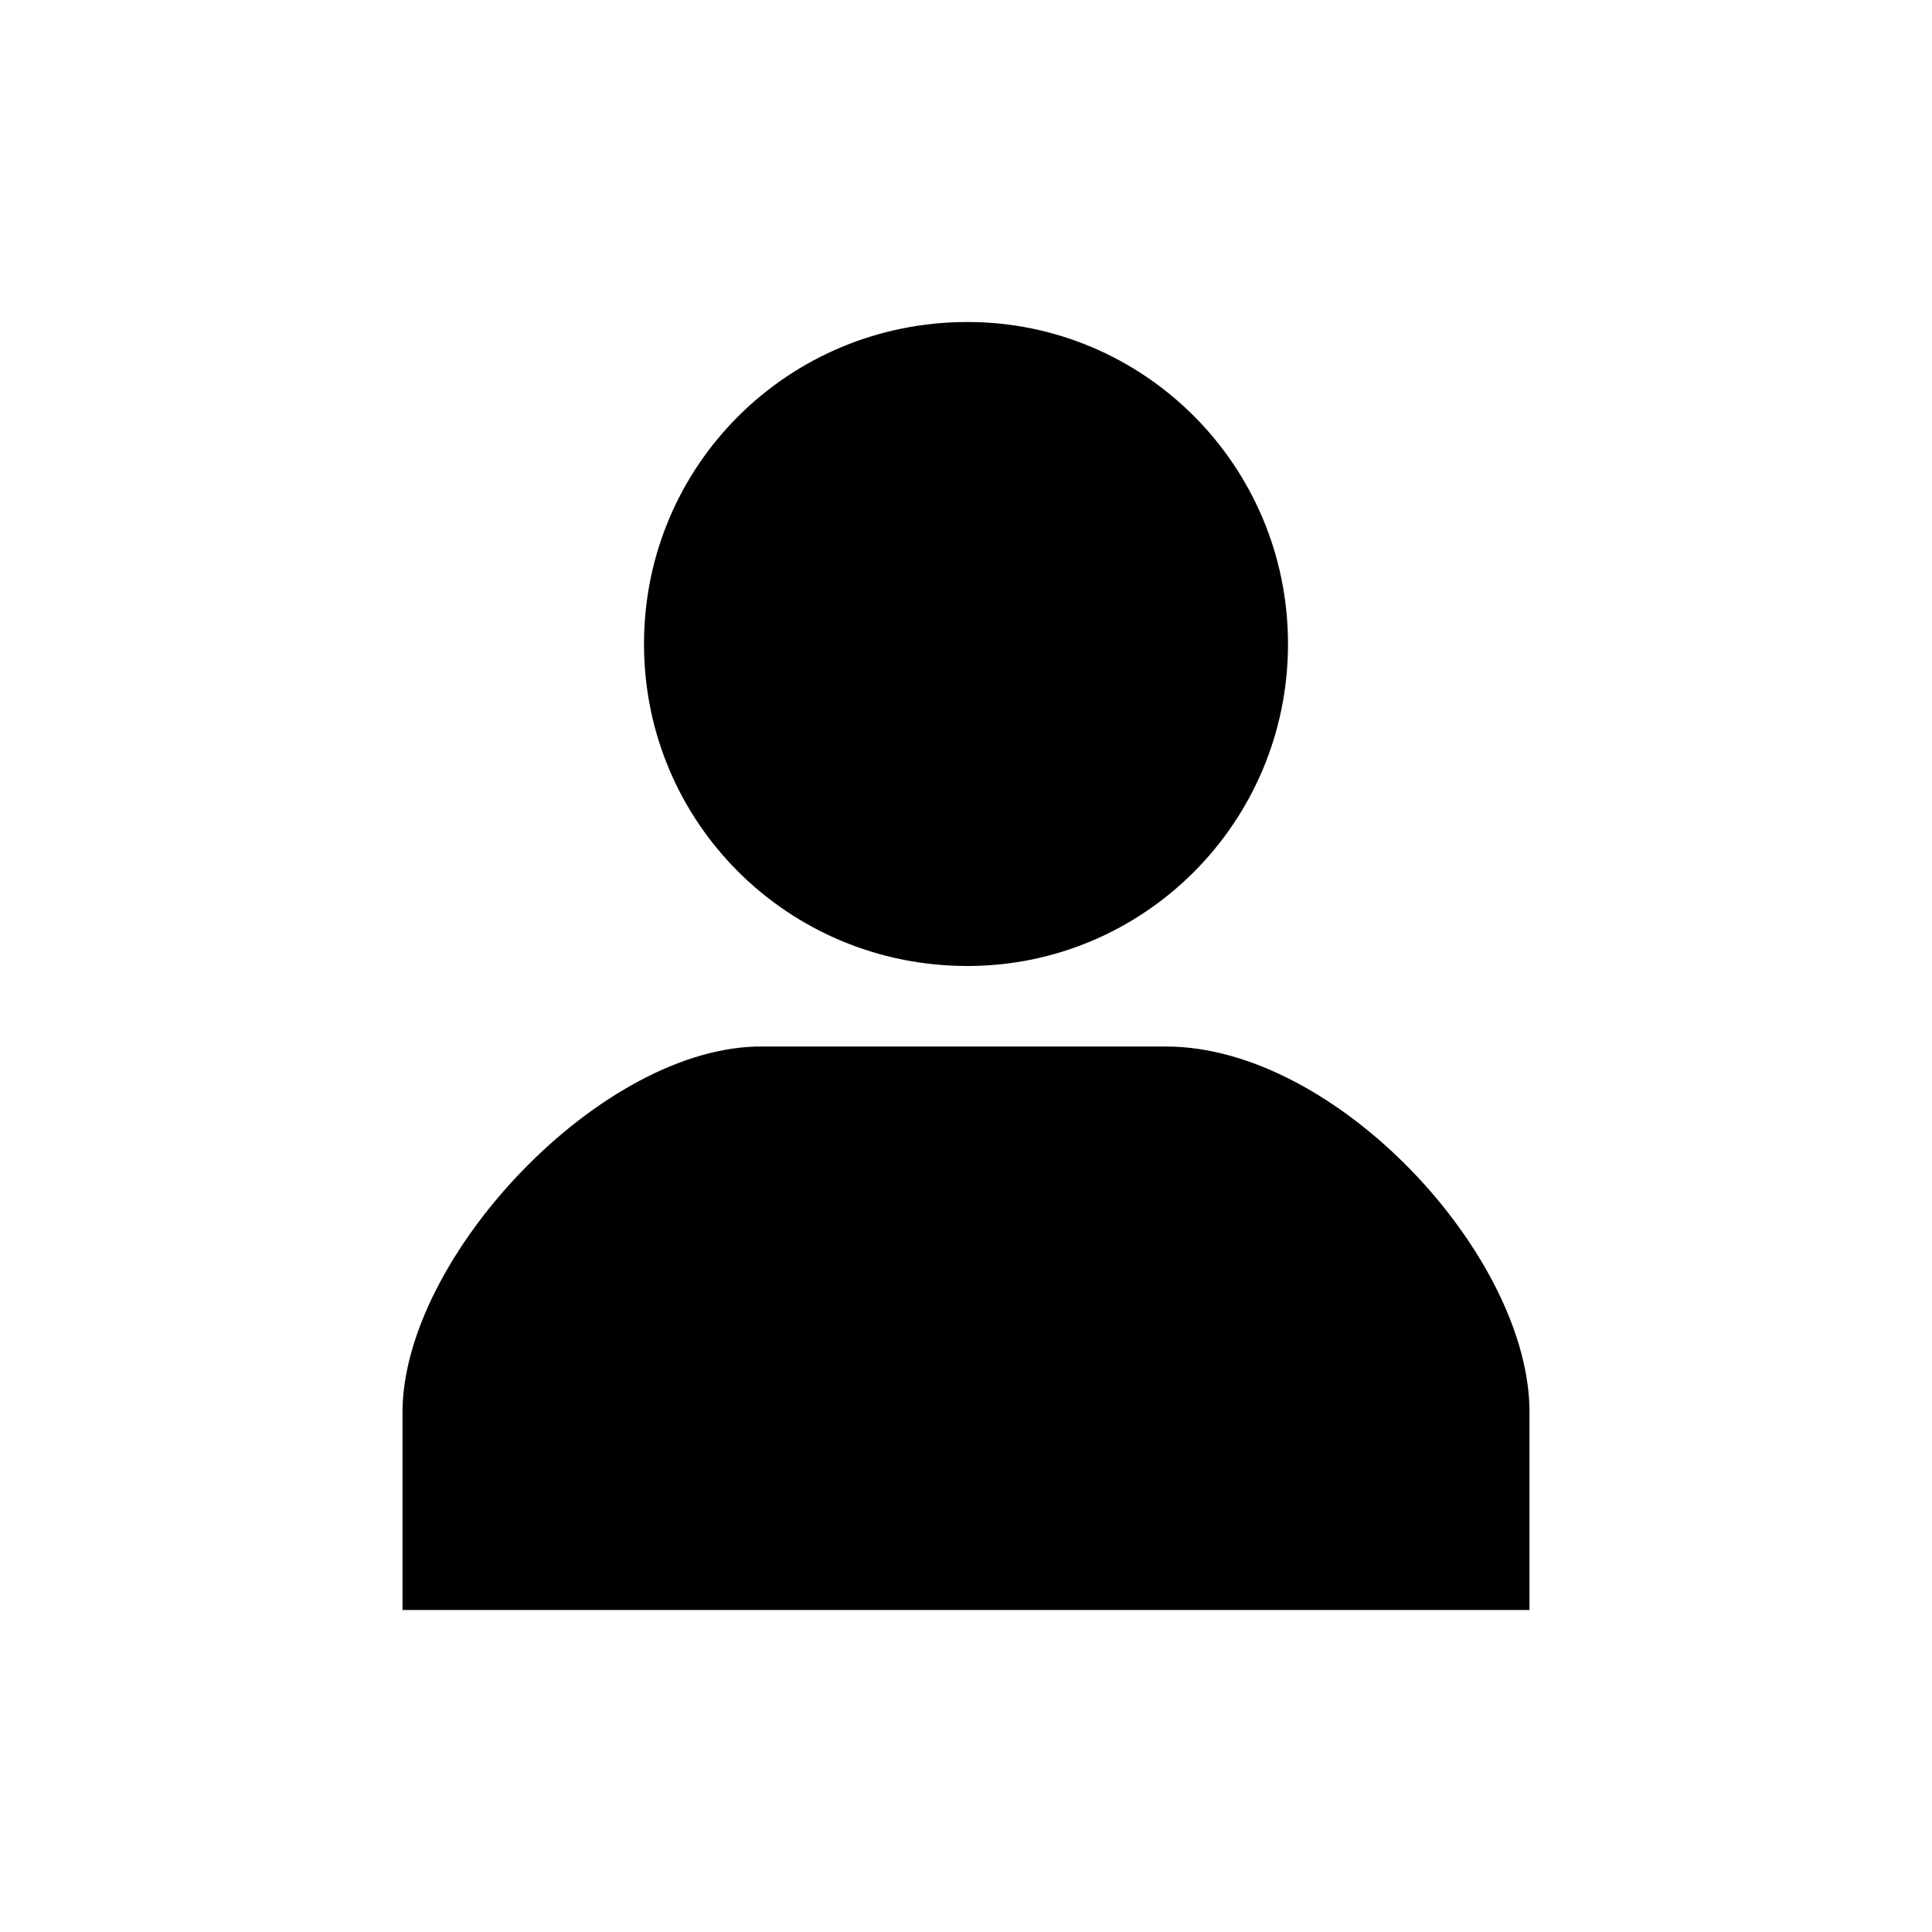
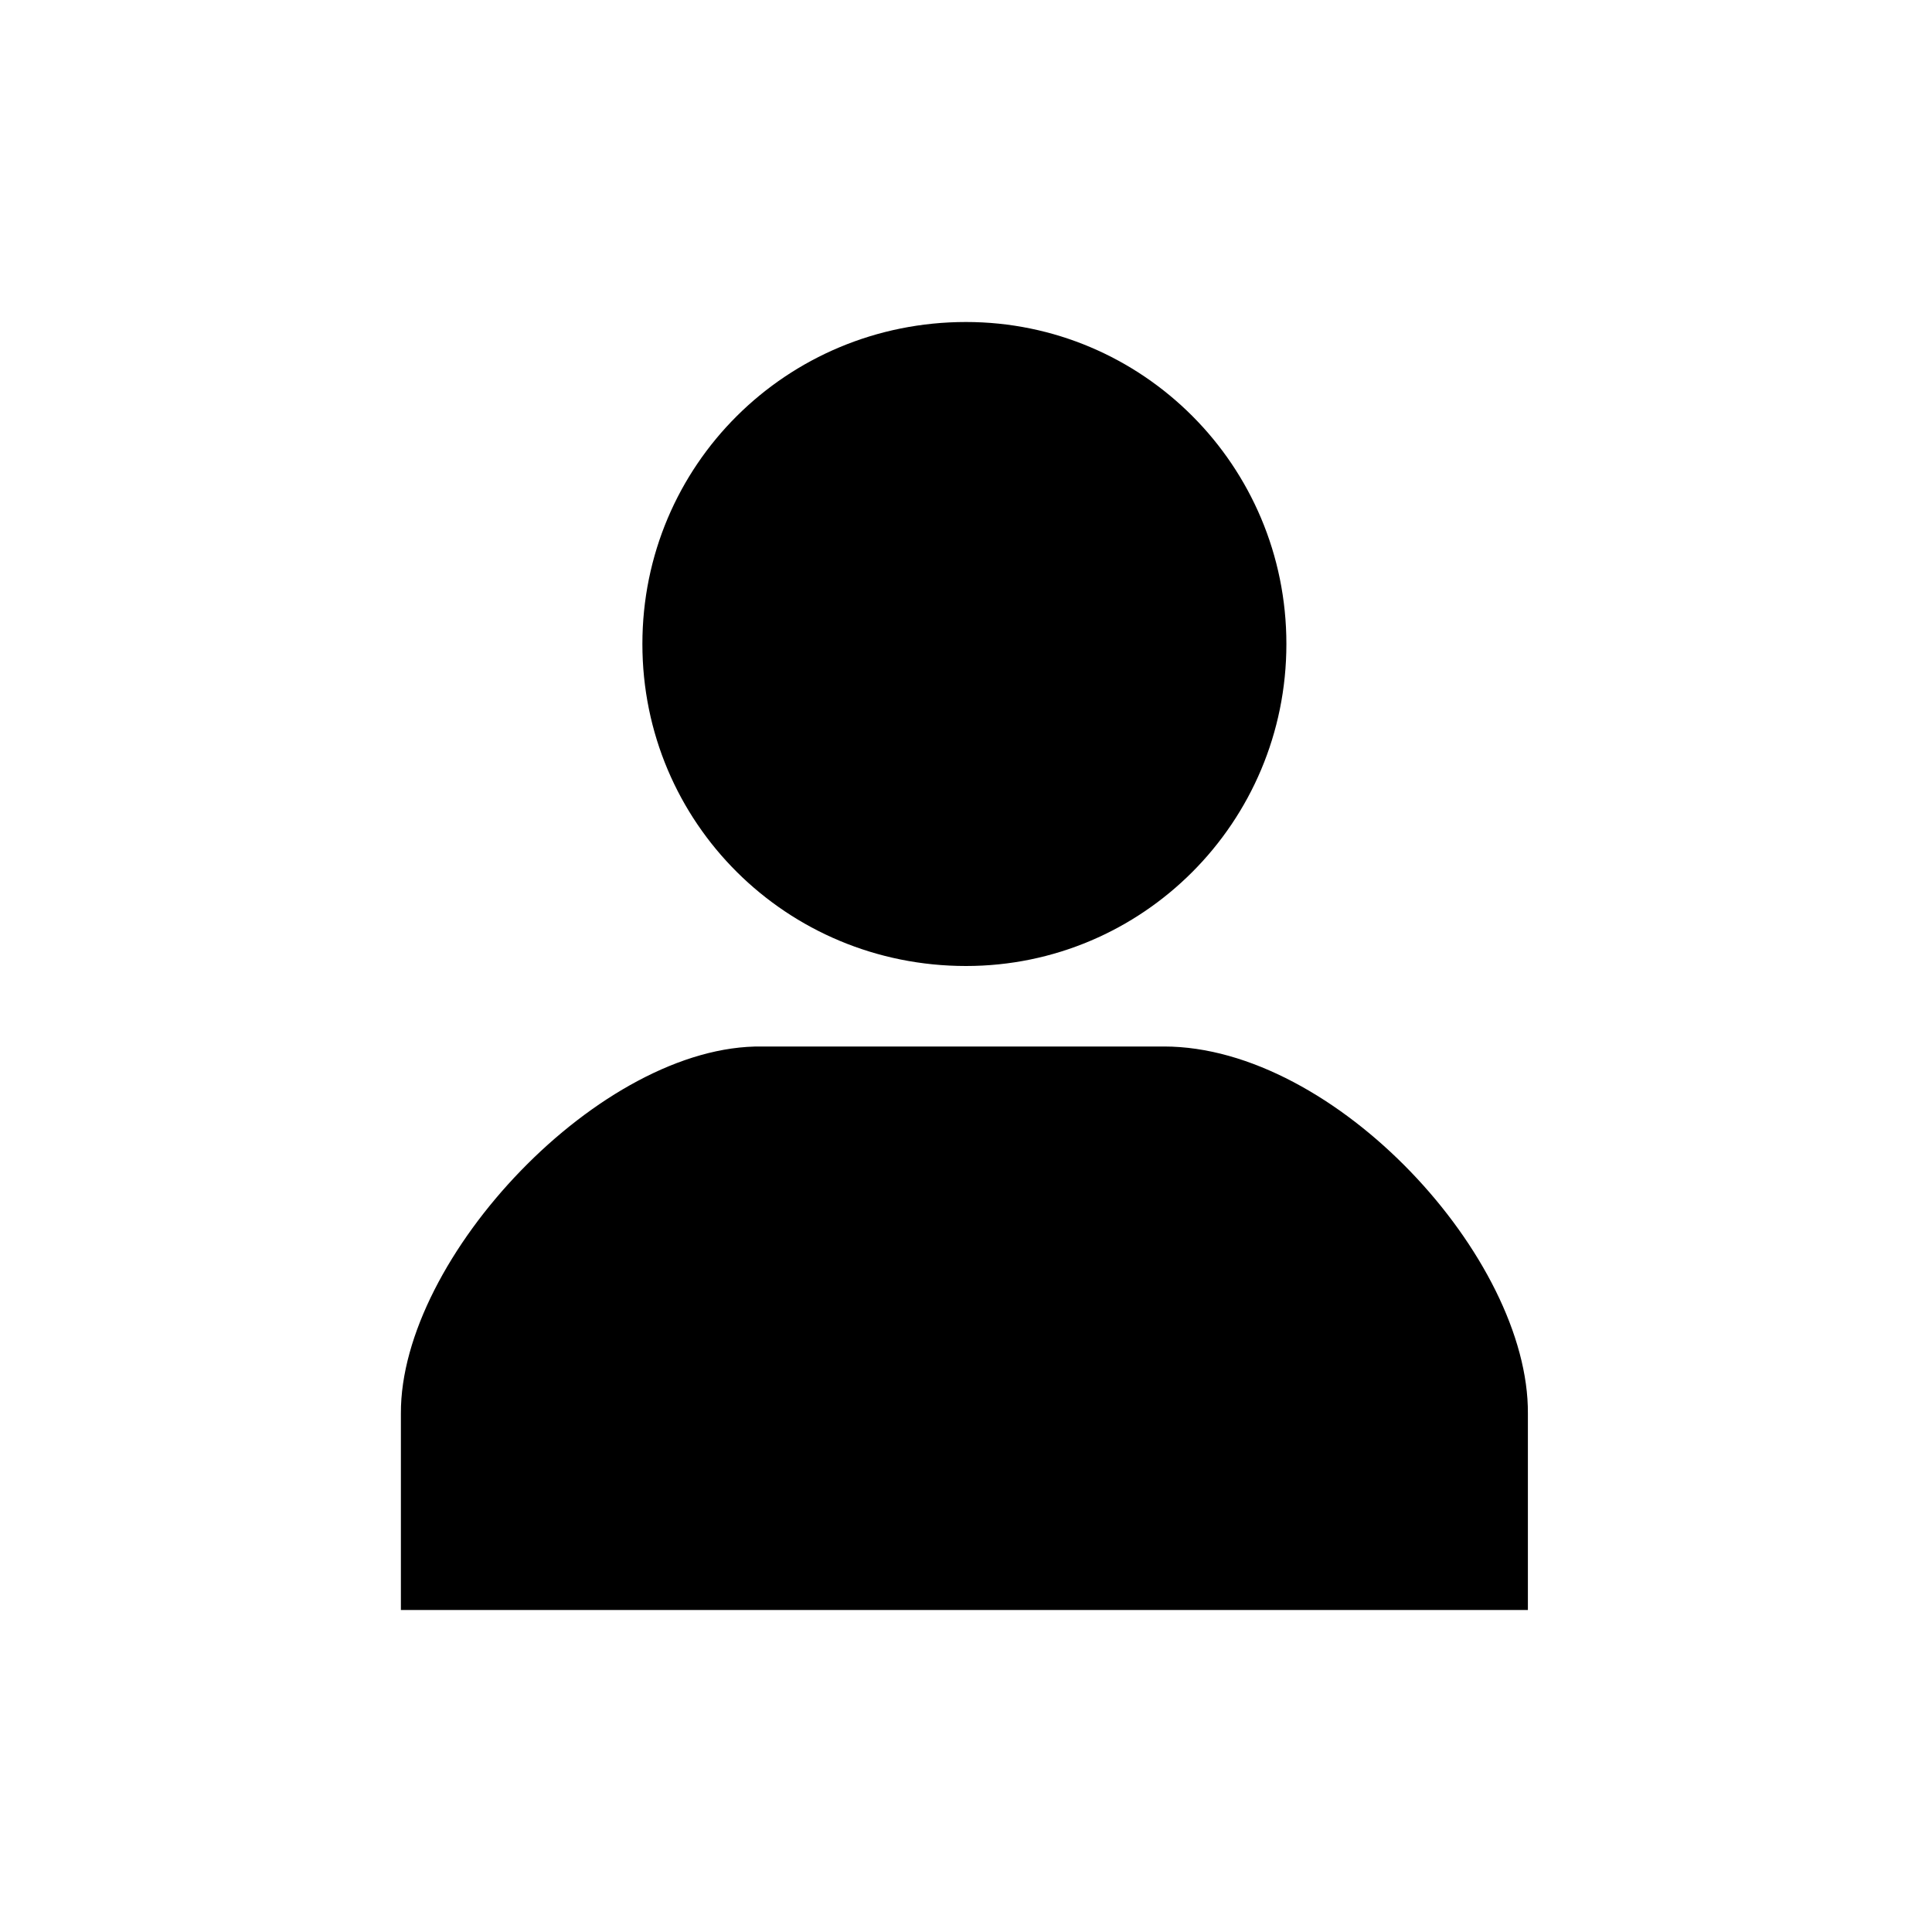
<svg xmlns="http://www.w3.org/2000/svg" version="1.1" viewBox="0 0 24 24">
-   <path d="m16 8c0 2.218-1.79 4-3.982 4-2.228 0-4.018-1.782-4.018-4s1.79-4 4.018-4c2.192 0 3.982 1.782 3.982 4z" />
-   <path d="m9.489 13c-2.003-.03-4.499 2.624-4.489 4.558v2.442h14v-2.442c.014-1.935-2.388-4.558-4.516-4.558z" />
+   <path d="m12 4c-2.23 0-4.02 1.78-4.02 4 0 2.22 1.79 4 4.02 4 2.19 0 3.98-1.78 3.98-4 0-2.22-1.79-4-3.98-4zm-2.53 9c-2-.03-4.5 2.62-4.49 4.56v2.44h14v-2.44c.014-1.93-2.39-4.56-4.52-4.56h-5z" />
</svg>
